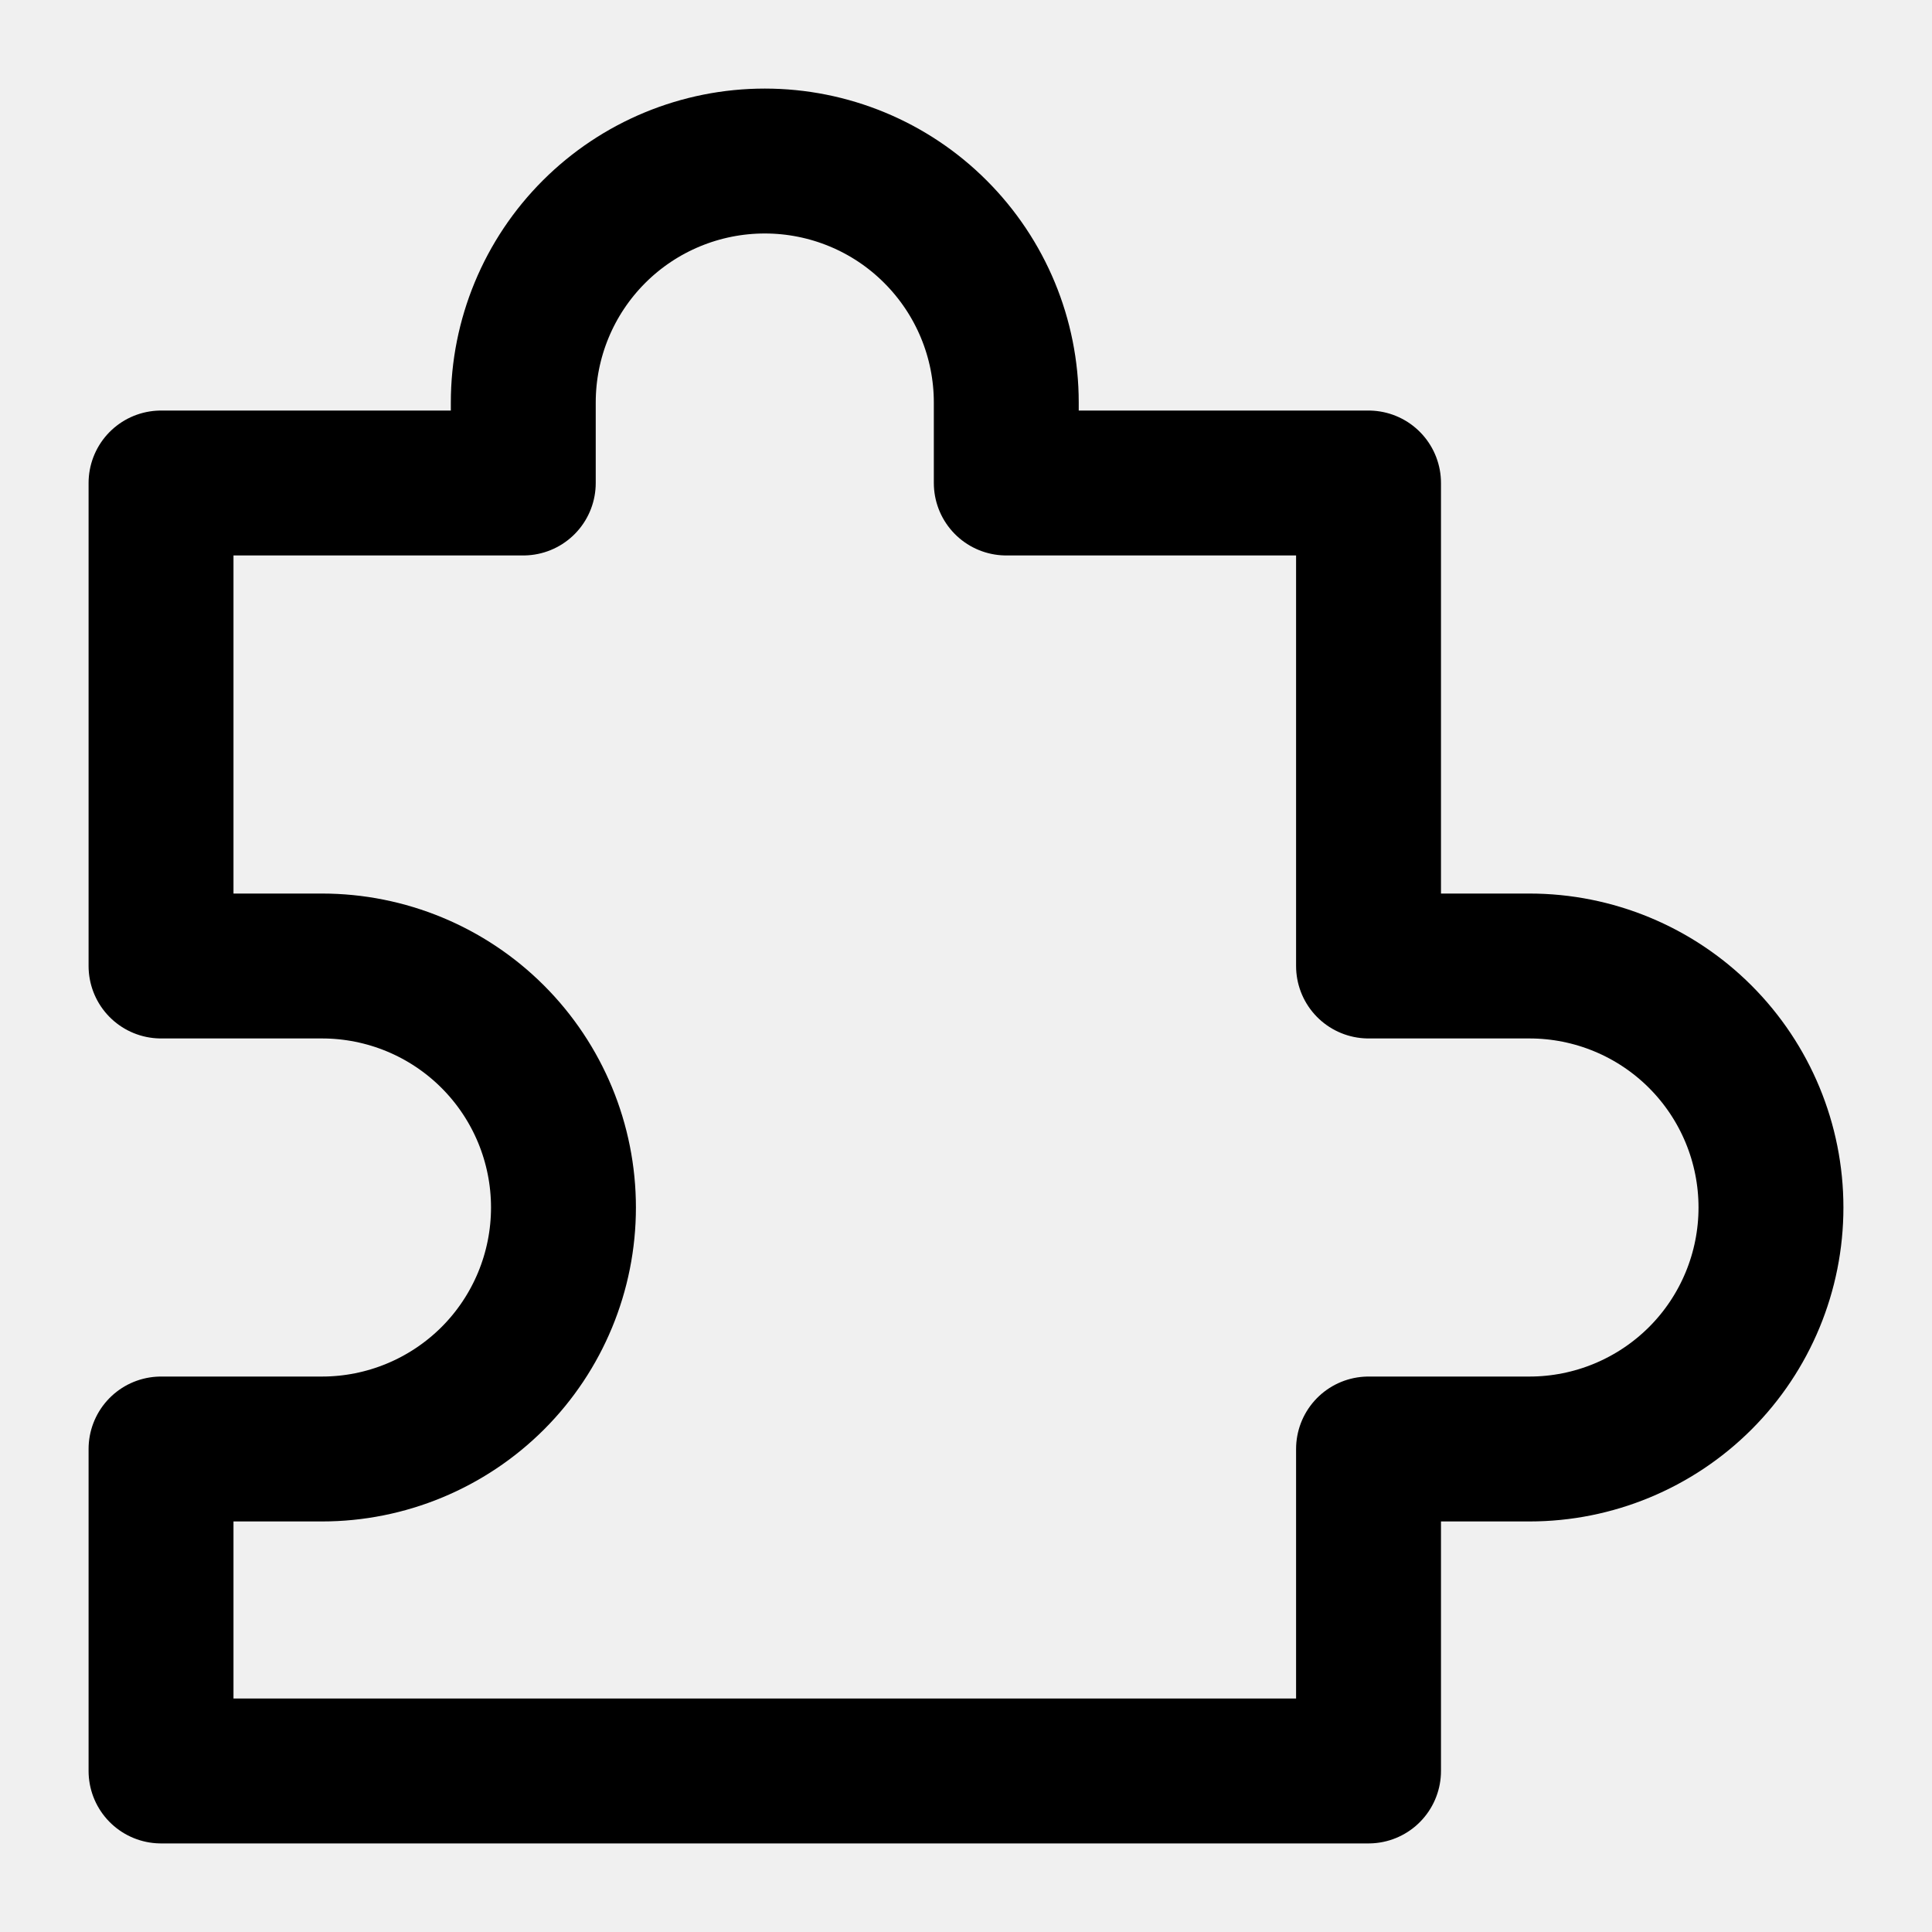
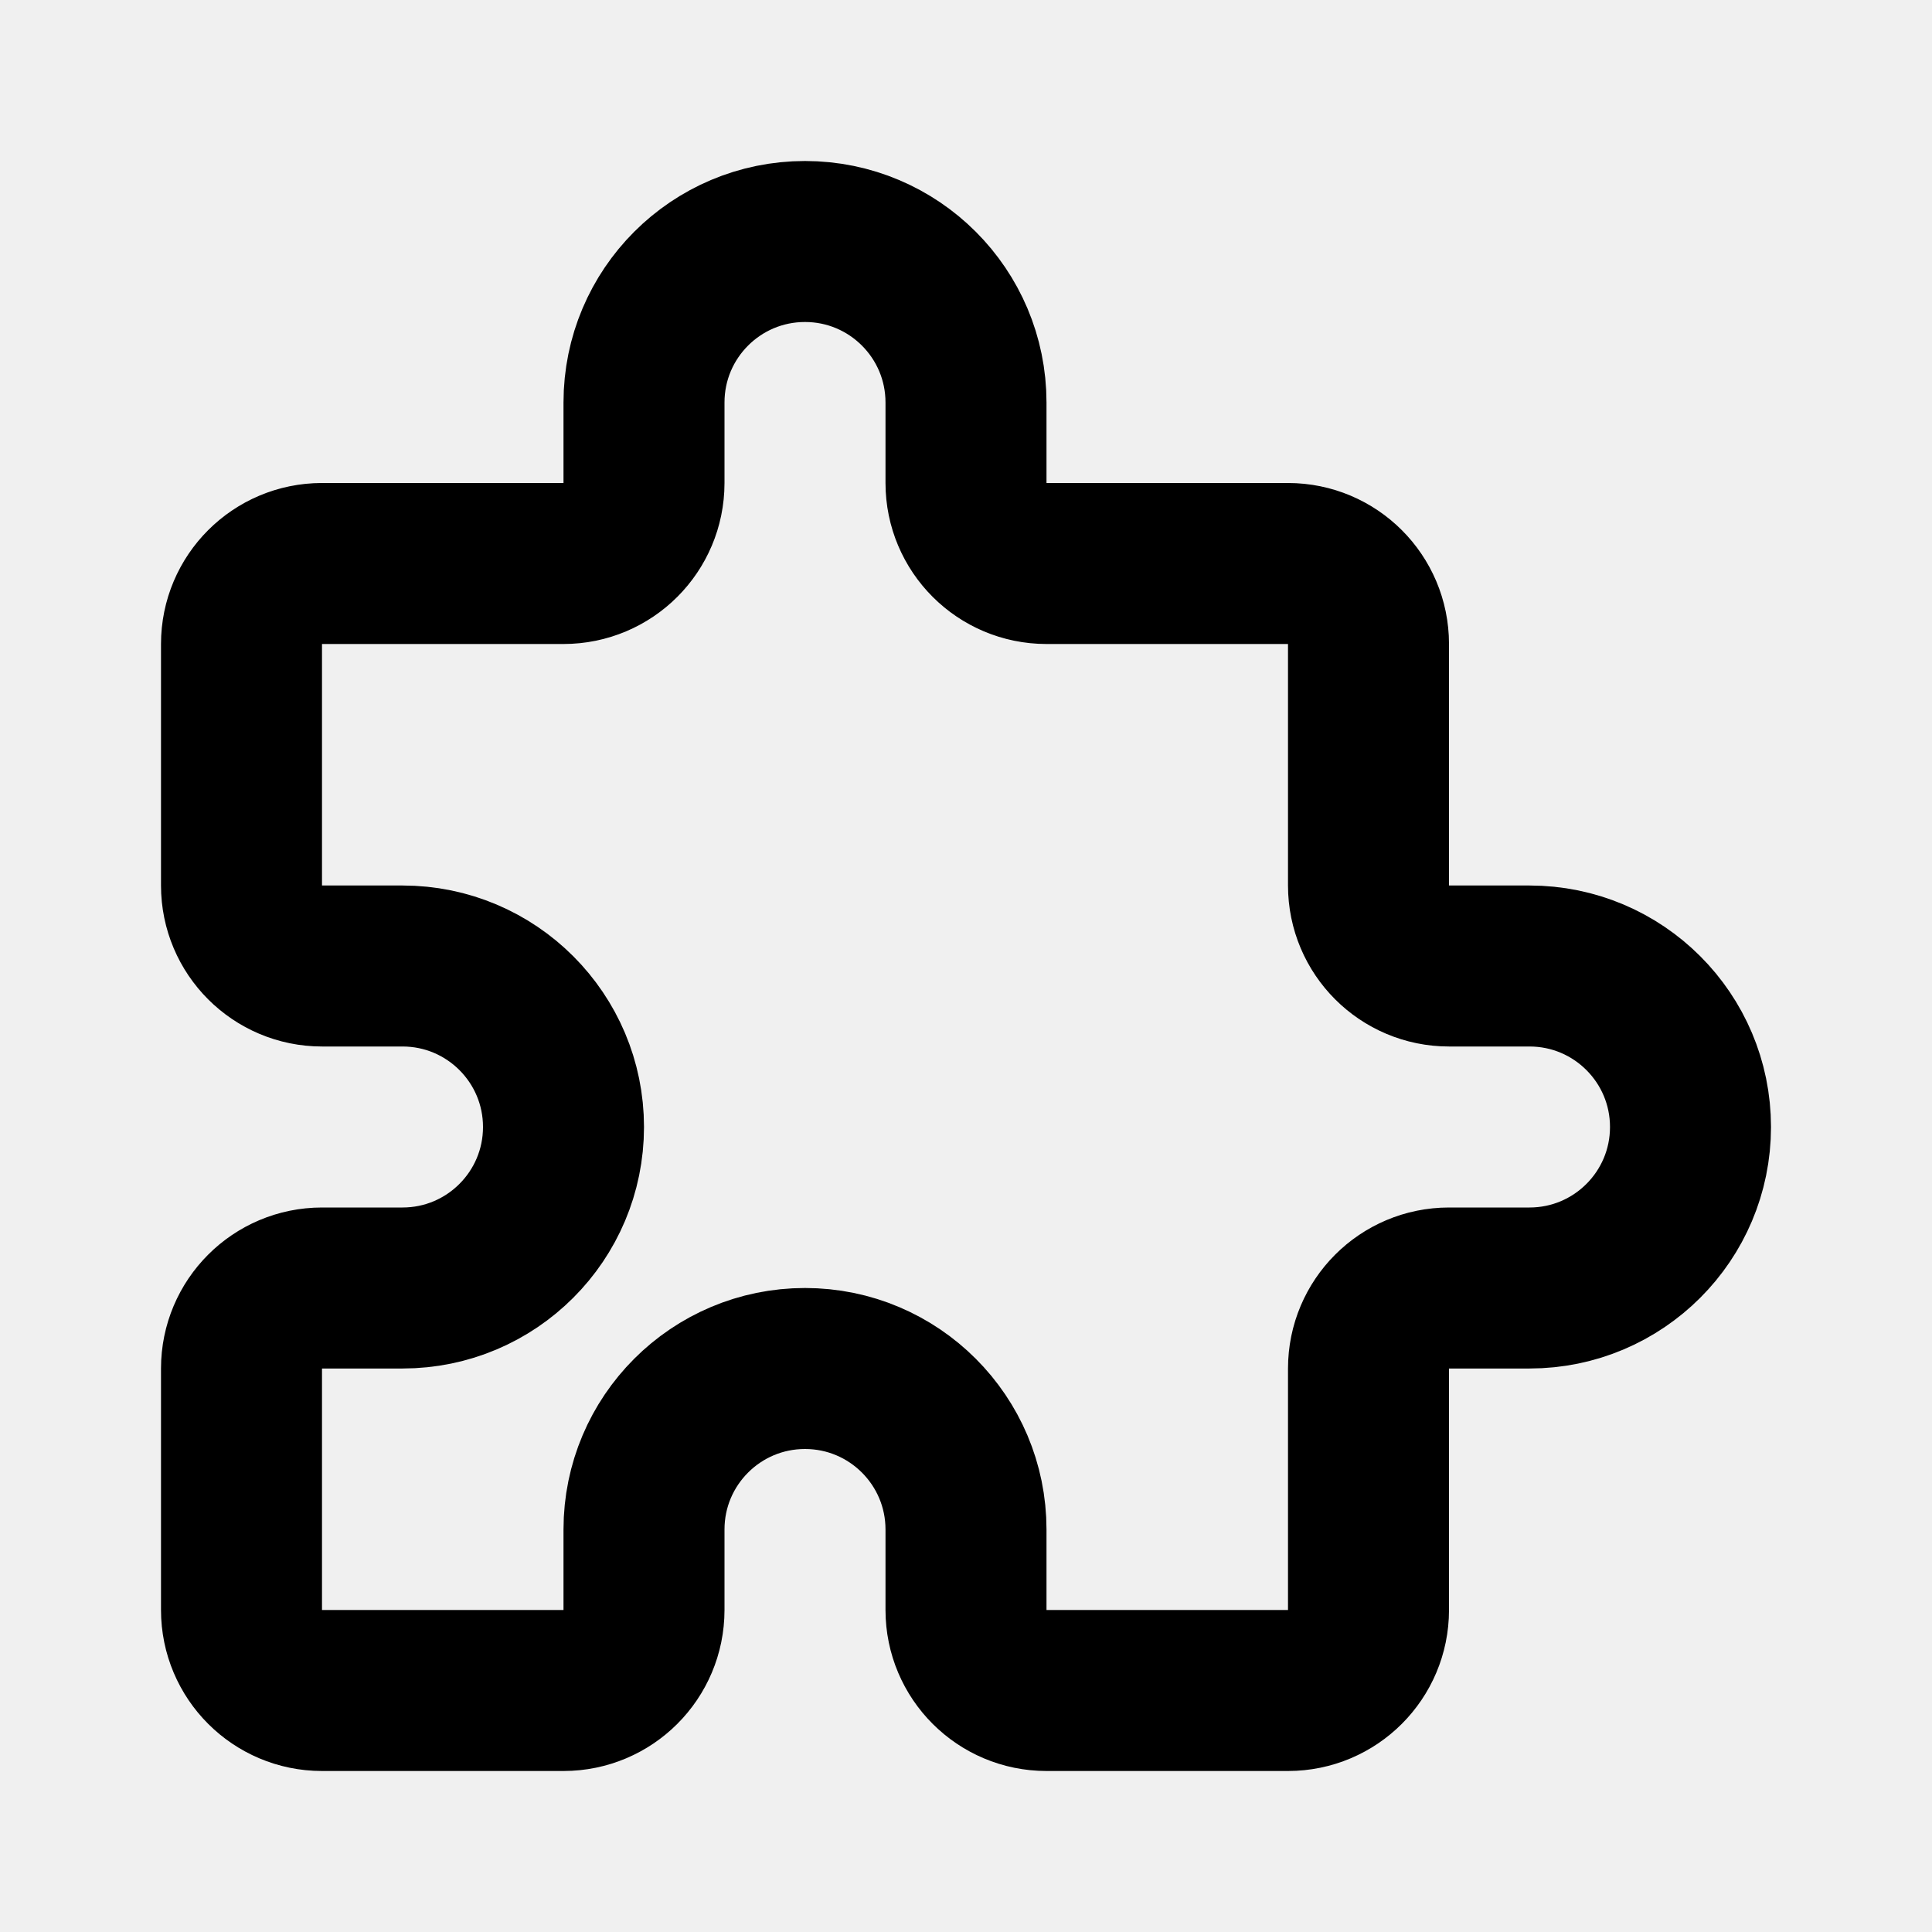
- <svg xmlns="http://www.w3.org/2000/svg" width="20" height="20" viewBox="0 0 20 20" fill="none">
-   <g clip-path="url(#clip0_3845_18)">
-     <path d="M1.667 10V5H5.417V4.167C5.417 3.503 5.68 2.868 6.149 2.399C6.618 1.93 7.254 1.667 7.917 1.667C8.58 1.667 9.216 1.93 9.684 2.399C10.153 2.868 10.417 3.503 10.417 4.167V5H14.167V10H15.833C16.496 10 17.132 10.263 17.601 10.732C18.07 11.201 18.333 11.837 18.333 12.5C18.333 13.163 18.07 13.799 17.601 14.268C17.132 14.736 16.496 15 15.833 15H14.167V18.333H1.667V15H3.333C3.996 15 4.632 14.736 5.101 14.268C5.57 13.799 5.833 13.163 5.833 12.5C5.833 11.837 5.57 11.201 5.101 10.732C4.632 10.263 3.996 10 3.333 10H1.667Z" stroke="black" stroke-width="1.5" stroke-linejoin="round" />
-   </g>
-   <defs>
-     <clipPath id="clip0_3845_18">
-       <rect width="20" height="20" fill="white" />
-     </clipPath>
-   </defs>
+ <svg xmlns="http://www.w3.org/2000/svg" viewBox="0 0 24 24" width="24" height="24">
+   <path fill="none" stroke="currentColor" stroke-linecap="round" stroke-linejoin="round" stroke-width="2" d="M4 7h3a1 1 0 0 0 1-1V5a2 2 0 0 1 4 0v1a1 1 0 0 0 1 1h3a1 1 0 0 1 1 1v3a1 1 0 0 0 1 1h1a2 2 0 0 1 0 4h-1a1 1 0 0 0-1 1v3a1 1 0 0 1-1 1h-3a1 1 0 0 1-1-1v-1a2 2 0 0 0-4 0v1a1 1 0 0 1-1 1H4a1 1 0 0 1-1-1v-3a1 1 0 0 1 1-1h1a2 2 0 0 0 0-4H4a1 1 0 0 1-1-1V8a1 1 0 0 1 1-1" />
</svg>
